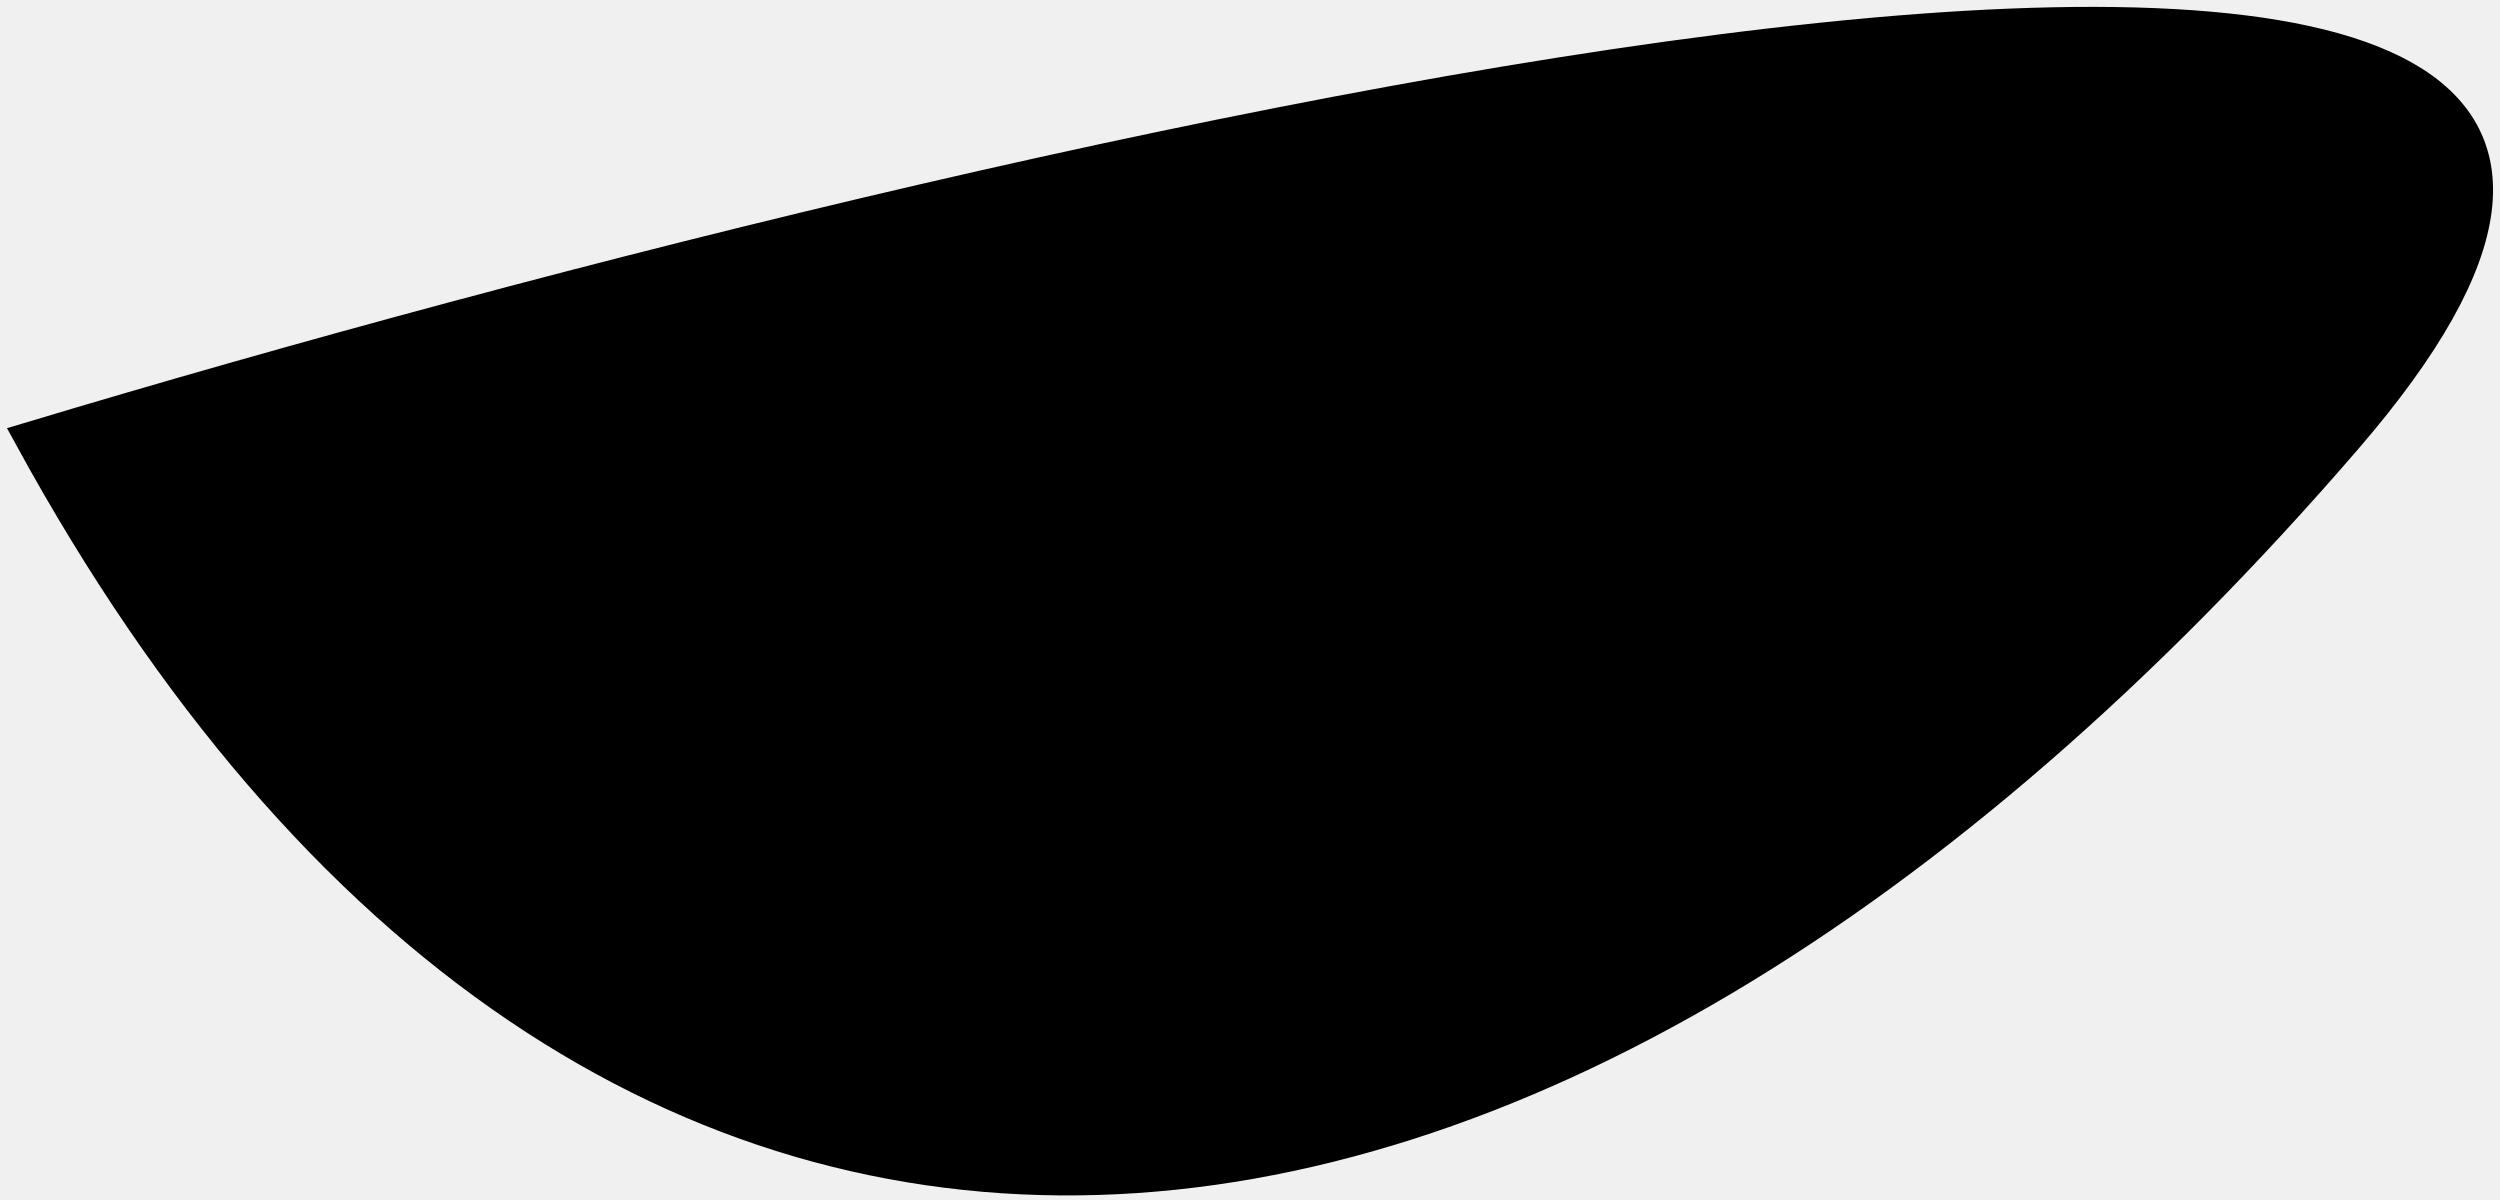
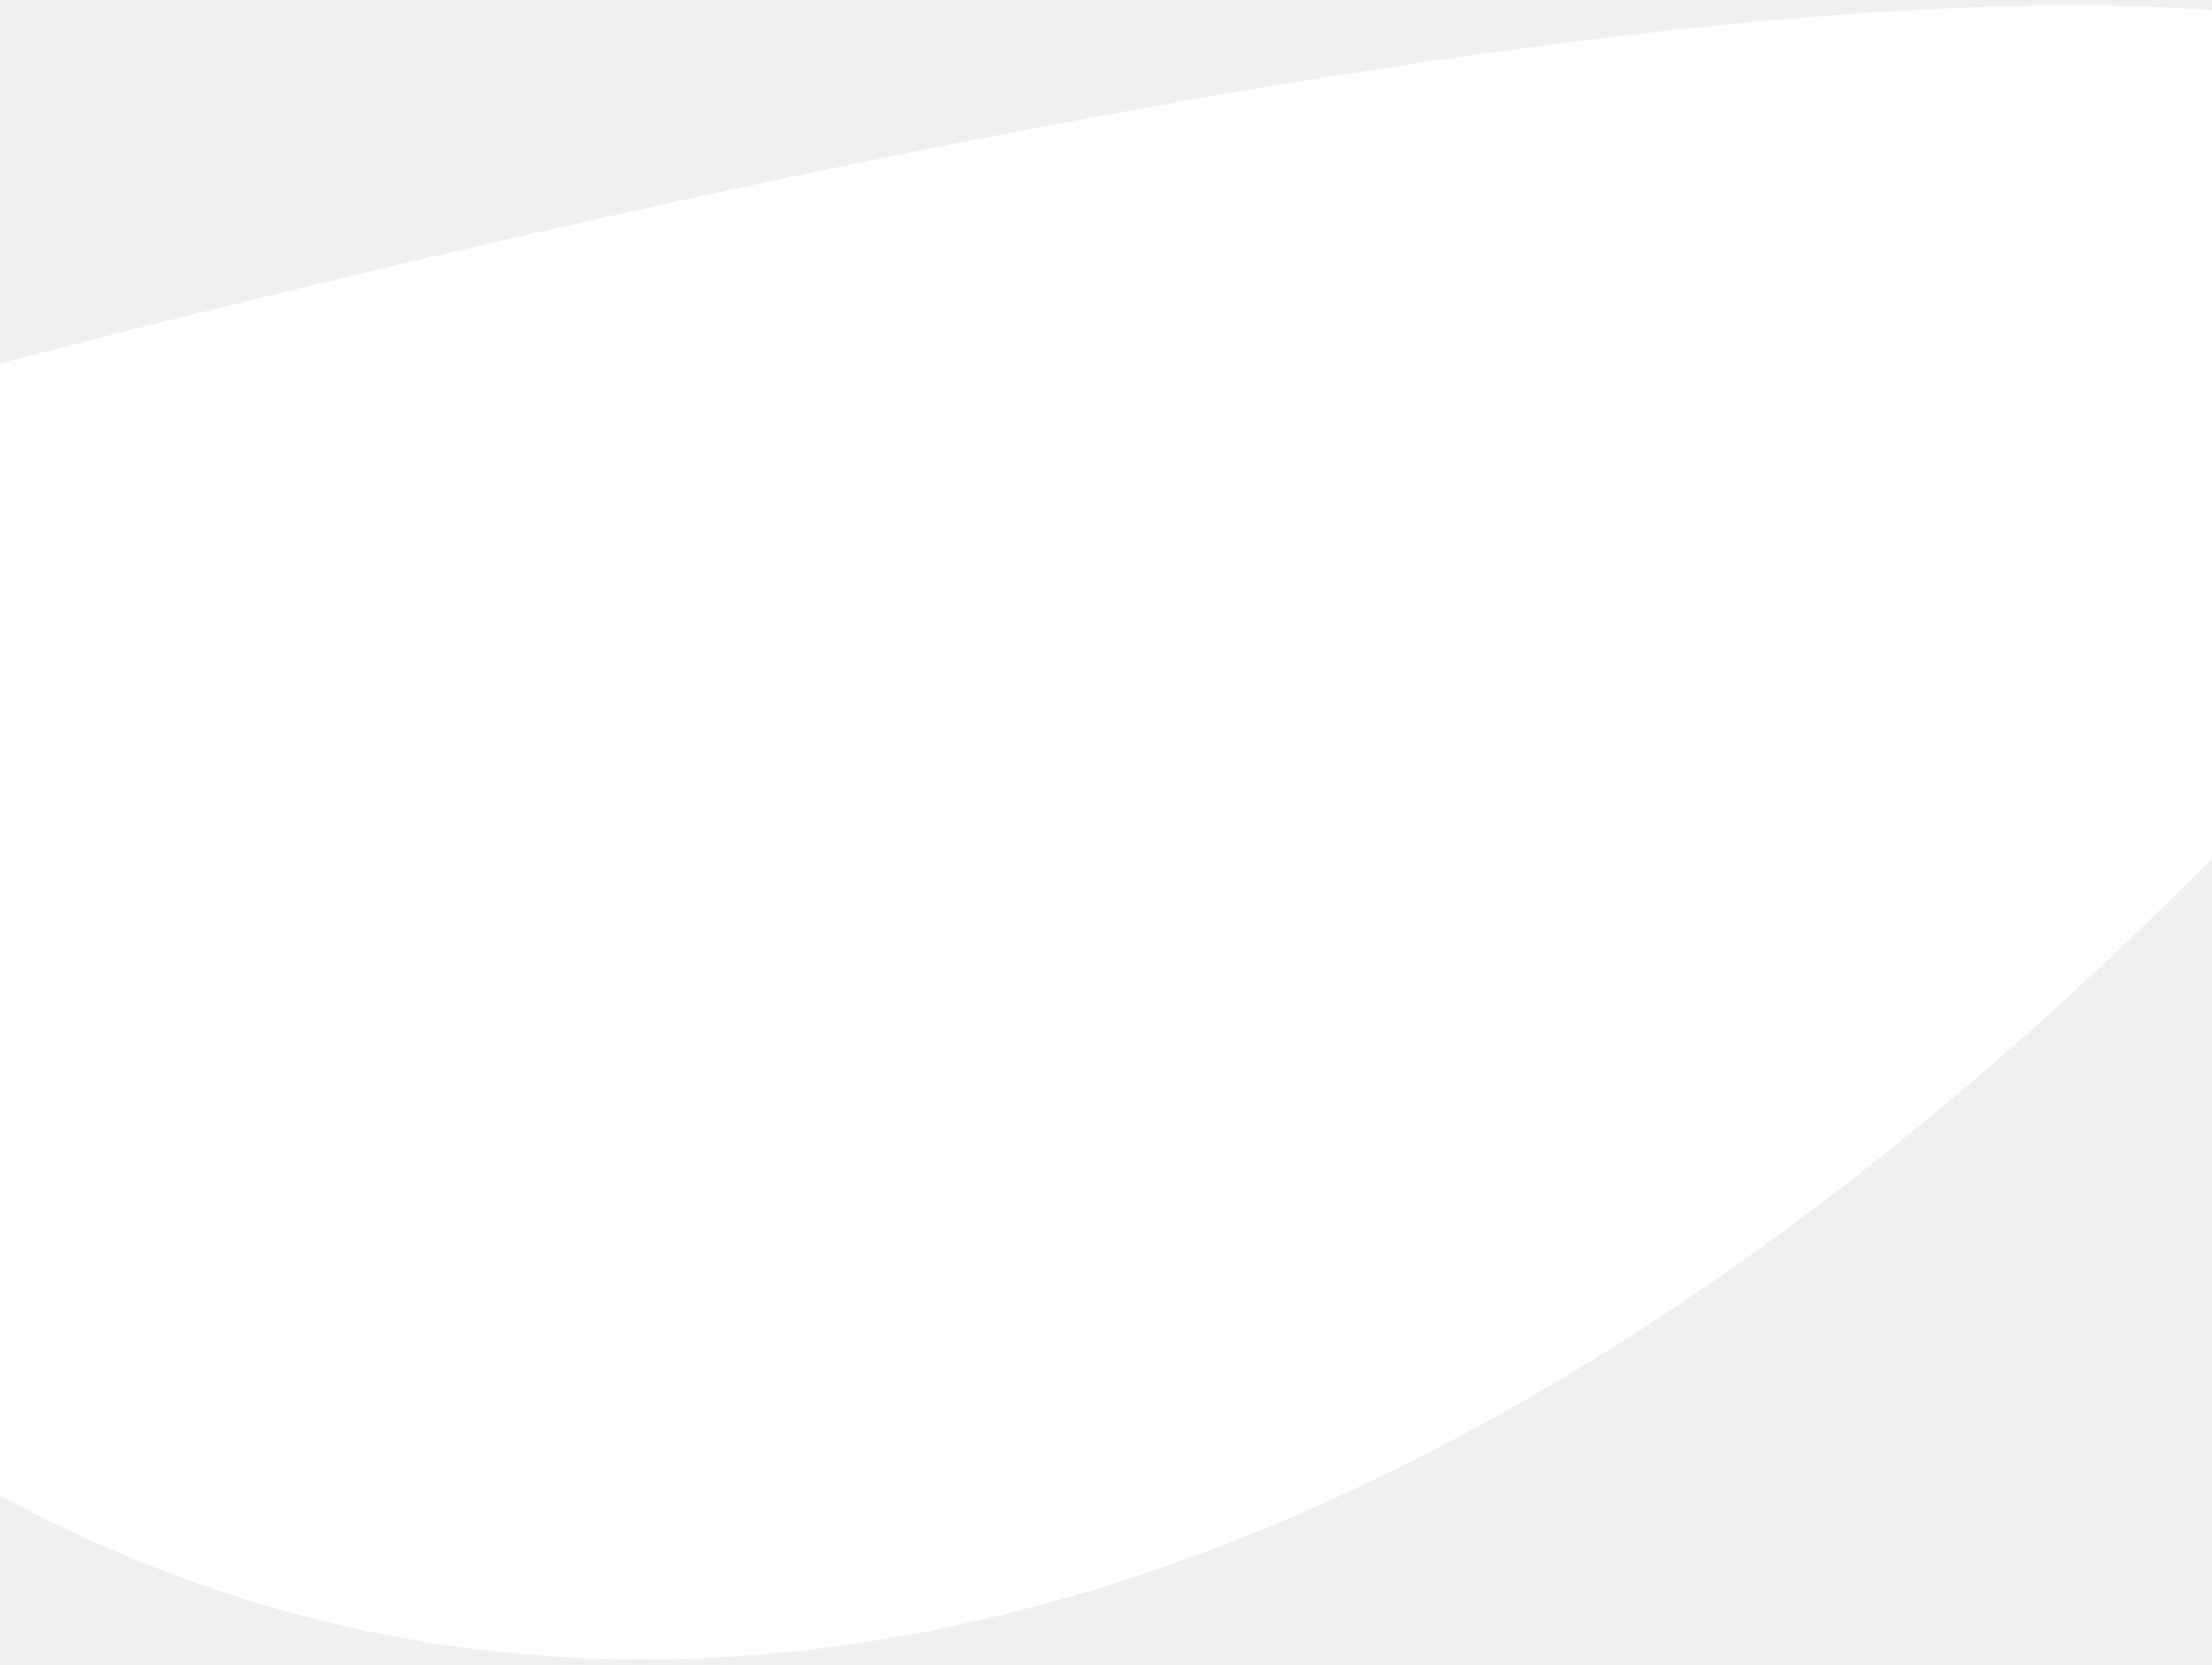
- <svg xmlns="http://www.w3.org/2000/svg" width="325" height="156" viewBox="0 0 325 156" fill="none">
-   <path d="M4 56.933C139.43 16.234 389.24 -40.745 305.034 56.933C199.778 179.031 77.68 191.662 4 56.933Z" fill="black" stroke="black" stroke-width="4.21" />
+ <svg xmlns="http://www.w3.org/2000/svg" width="360" height="271" viewBox="0 0 360 271" fill="none">
+   <path d="M-131 98.091C105.796 26.333 542.581 -74.128 395.351 98.091C211.312 313.365 -2.173 335.634 -131 98.091Z" fill="white" stroke="white" stroke-width="4.21" />
</svg>
